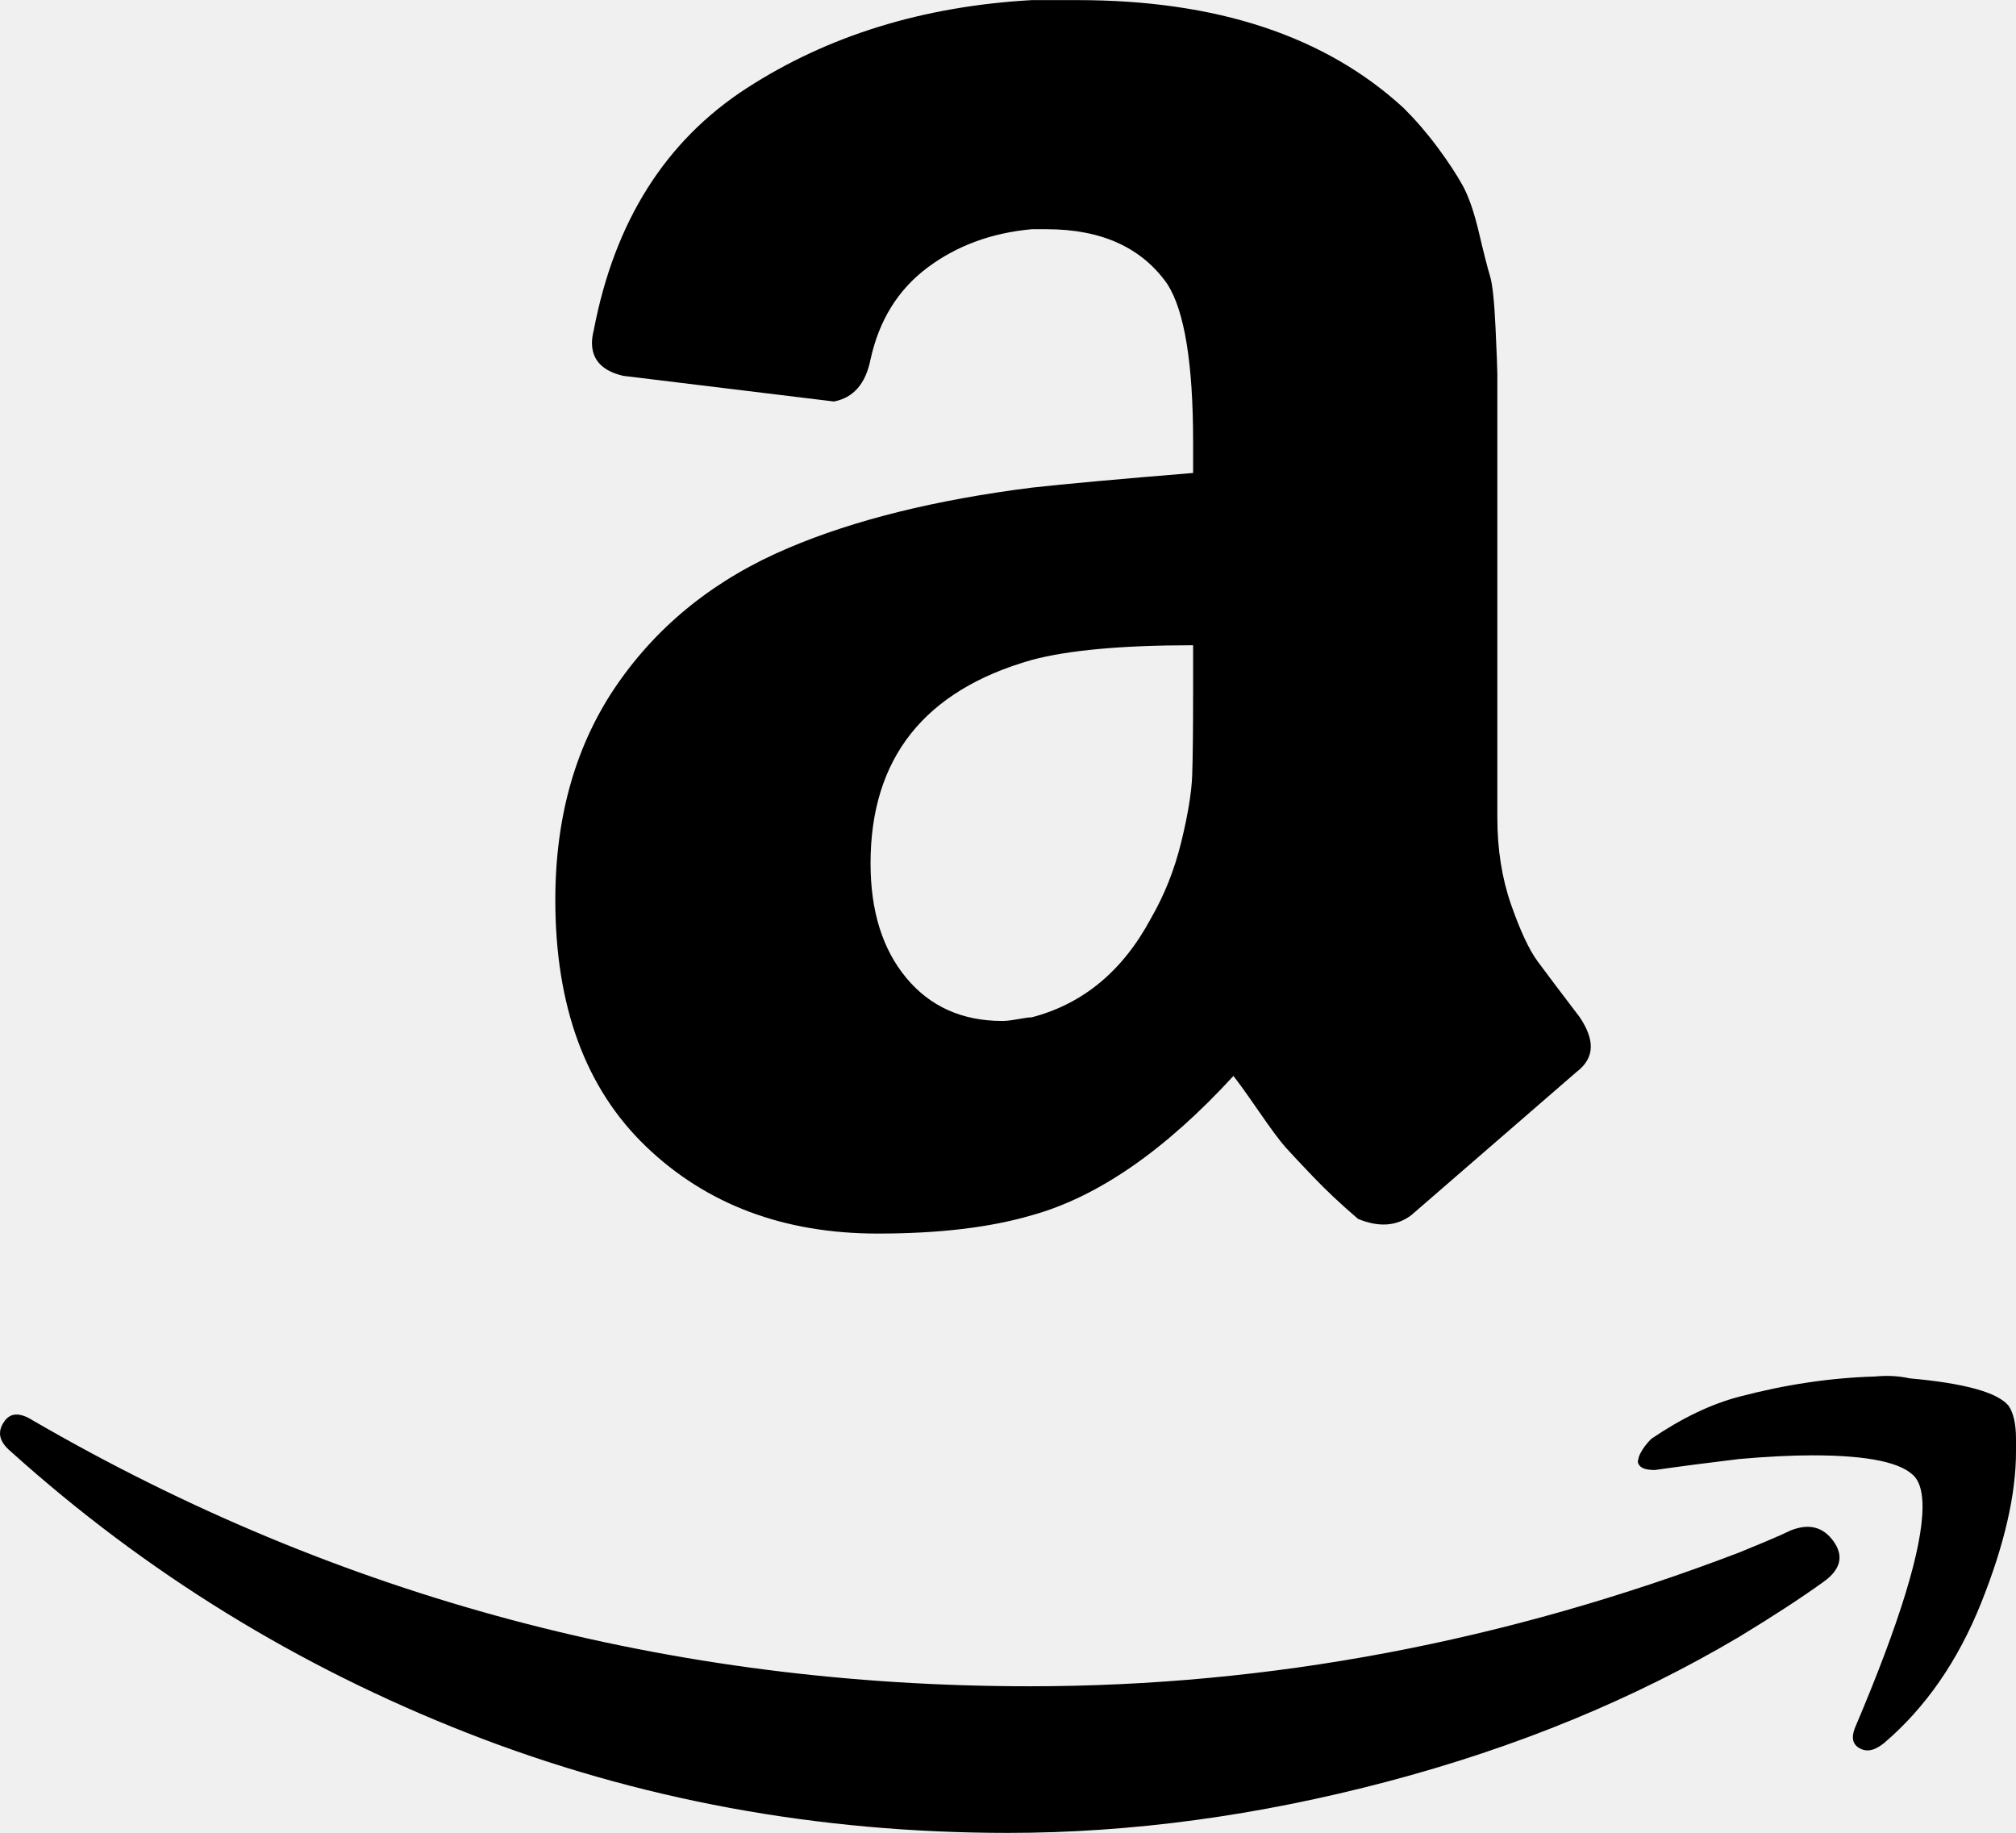
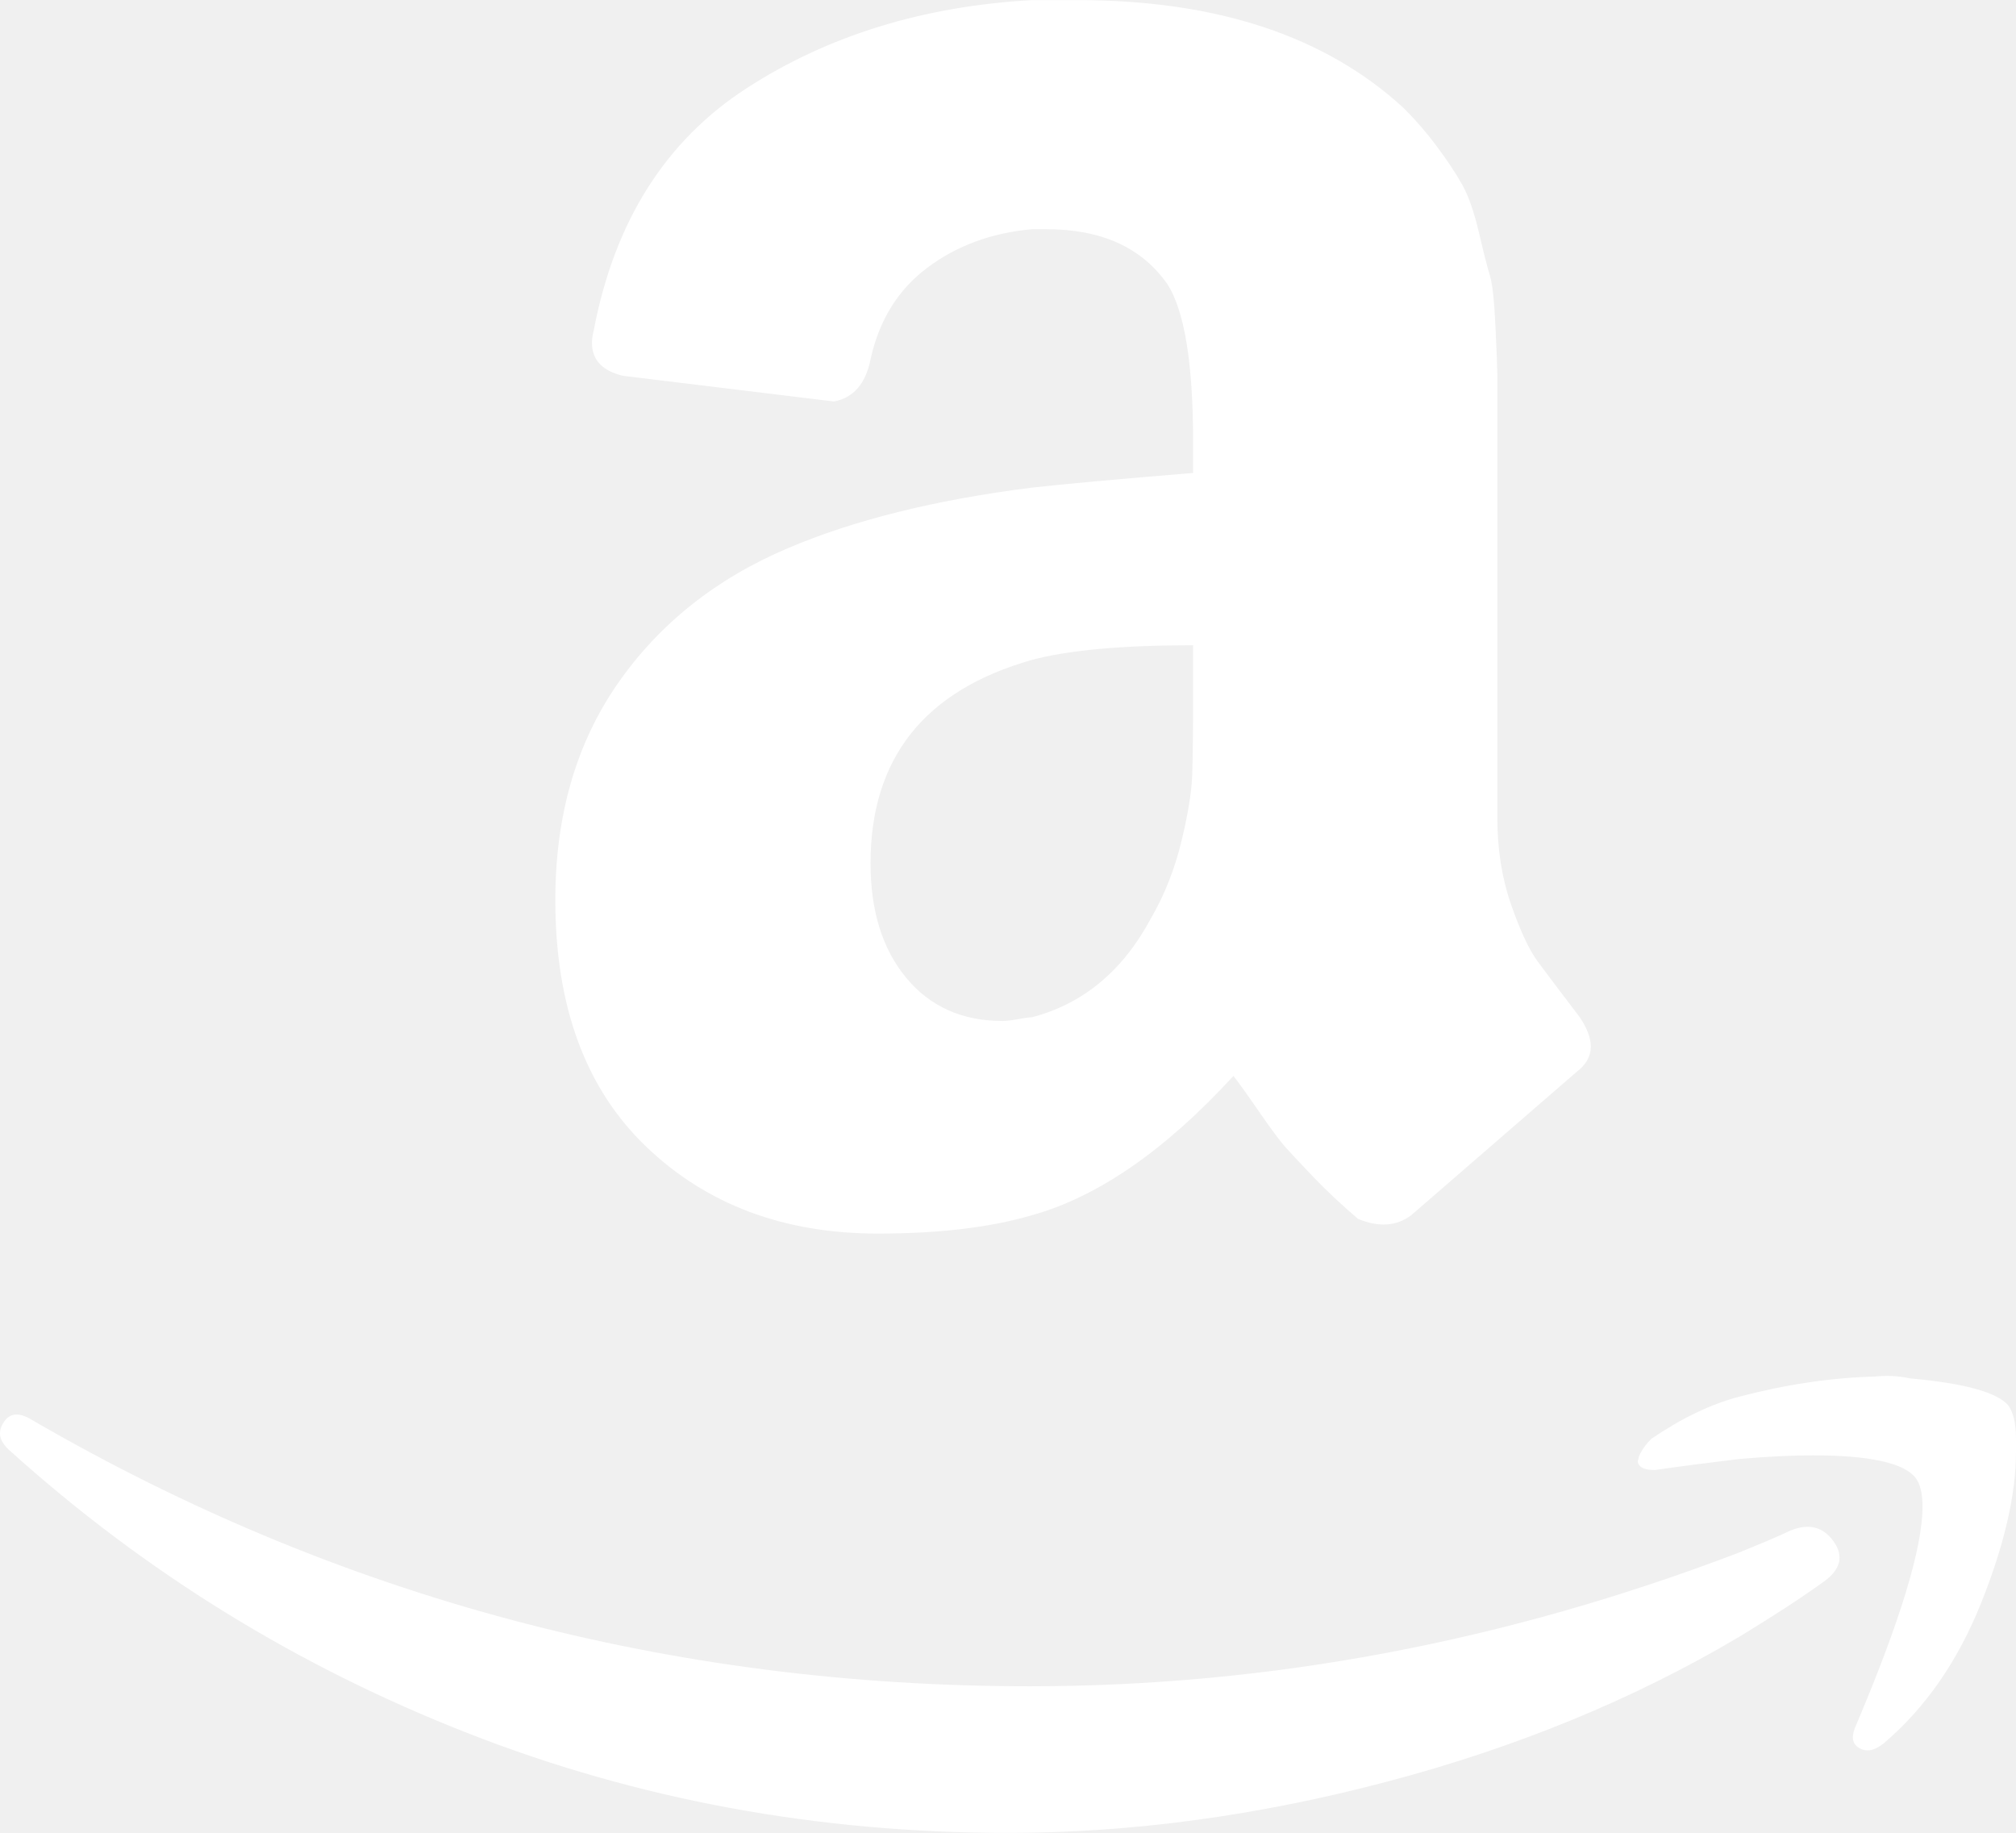
<svg xmlns="http://www.w3.org/2000/svg" width="2500" height="2273" viewBox="0 0 1100 1000">
-   <path d="M2 776c3.333-5.333 8.666-5.667 16-1 166.666 96.667 348 145 544 145 130.666 0 259.666-24.333 387-73 3.333-1.333 8.166-3.333 14.5-6 6.333-2.667 10.833-4.667 13.5-6 10-4 17.833-2 23.5 6 5.666 8 3.833 15.333-5.5 22-12 8.667-27.334 18.667-46 30-57.334 34-121.334 60.333-192 79-70.667 18.667-139.667 28-207 28-104 0-202.334-18.167-295-54.5C162.333 909.167 79.333 858 6 792c-4-3.333-6-6.667-6-10 0-2 .666-4 2-6zm301-285c0-46 11.333-85.333 34-118 22.666-32.667 53.666-57.333 93-74 36-15.333 80.333-26.333 133-33 18-2 47.333-4.667 88-8v-17c0-42.667-4.667-71.333-14-86-14-20-36-30-66-30h-8c-22 2-41 9-57 21s-26.334 28.667-31 50c-2.667 13.333-9.334 21-20 23l-115-14c-11.334-2.667-17-8.667-17-18 0-2 .333-4.333 1-7 11.333-59.333 39.166-103.333 83.5-132C451.833 19.333 503.666 3.333 563 0h25c76 0 135.333 19.667 178 59a190.52 190.52 0 0 1 18.5 21.5c5.666 7.667 10.166 14.5 13.5 20.5 3.333 6 6.333 14.667 9 26 2.666 11.333 4.666 19.167 6 23.5 1.333 4.333 2.333 13.667 3 28 .666 14.333 1 22.833 1 25.5v242c0 17.333 2.5 33.167 7.5 47.5s9.833 24.667 14.5 31c4.666 6.333 12.333 16.5 23 30.5 4 6 6 11.333 6 16 0 5.333-2.667 10-8 14-55.334 48-85.334 74-90 78-8 6-17.667 6.667-29 2-9.334-8-17.5-15.667-24.5-23s-12-12.667-15-16-7.834-9.833-14.5-19.5c-6.667-9.667-11.334-16.167-14-19.5-37.334 40.667-74 66-110 76-22.667 6.667-50.667 10-84 10-51.334 0-93.5-15.833-126.5-47.5S303 549 303 491zm172-20c0 26 6.5 46.833 19.5 62.5S525 557 547 557c2 0 4.833-.333 8.5-1 3.666-.667 6.166-1 7.5-1 28-7.333 49.666-25.333 65-54 7.333-12.667 12.833-26.5 16.5-41.5 3.666-15 5.666-27.167 6-36.5.333-9.333.5-24.667.5-46v-25c-38.667 0-68 2.667-88 8-58.667 16.667-88 53.667-88 111zm420 322c1.333-2.667 3.333-5.333 6-8 16.666-11.333 32.666-19 48-23 25.333-6.667 50-10.333 74-11 6.666-.667 13-.333 19 1 30 2.667 48 7.667 54 15 2.666 4 4 10 4 18v7c0 23.333-6.334 50.833-19 82.5-12.667 31.667-30.334 57.167-53 76.5-3.334 2.667-6.334 4-9 4-1.334 0-2.667-.333-4-1-4-2-5-5.667-3-11 24.666-58 37-98.333 37-121 0-7.333-1.334-12.667-4-16-6.667-8-25.334-12-56-12-11.334 0-24.667.667-40 2-16.667 2-32 4-46 6-4 0-6.667-.667-8-2-1.334-1.333-1.667-2.667-1-4 0-.667.333-1.667 1-3z" />
+   <path style="fill:#ffffff;" d="M2 776c3.333-5.333 8.666-5.667 16-1 166.666 96.667 348 145 544 145 130.666 0 259.666-24.333 387-73 3.333-1.333 8.166-3.333 14.5-6 6.333-2.667 10.833-4.667 13.5-6 10-4 17.833-2 23.5 6 5.666 8 3.833 15.333-5.5 22-12 8.667-27.334 18.667-46 30-57.334 34-121.334 60.333-192 79-70.667 18.667-139.667 28-207 28-104 0-202.334-18.167-295-54.5C162.333 909.167 79.333 858 6 792c-4-3.333-6-6.667-6-10 0-2 .666-4 2-6zm301-285c0-46 11.333-85.333 34-118 22.666-32.667 53.666-57.333 93-74 36-15.333 80.333-26.333 133-33 18-2 47.333-4.667 88-8v-17c0-42.667-4.667-71.333-14-86-14-20-36-30-66-30h-8c-22 2-41 9-57 21s-26.334 28.667-31 50c-2.667 13.333-9.334 21-20 23l-115-14c-11.334-2.667-17-8.667-17-18 0-2 .333-4.333 1-7 11.333-59.333 39.166-103.333 83.5-132C451.833 19.333 503.666 3.333 563 0h25c76 0 135.333 19.667 178 59a190.52 190.52 0 0 1 18.5 21.5c5.666 7.667 10.166 14.5 13.5 20.5 3.333 6 6.333 14.667 9 26 2.666 11.333 4.666 19.167 6 23.5 1.333 4.333 2.333 13.667 3 28 .666 14.333 1 22.833 1 25.5v242c0 17.333 2.5 33.167 7.5 47.5s9.833 24.667 14.5 31c4.666 6.333 12.333 16.5 23 30.5 4 6 6 11.333 6 16 0 5.333-2.667 10-8 14-55.334 48-85.334 74-90 78-8 6-17.667 6.667-29 2-9.334-8-17.5-15.667-24.5-23s-12-12.667-15-16-7.834-9.833-14.5-19.5c-6.667-9.667-11.334-16.167-14-19.5-37.334 40.667-74 66-110 76-22.667 6.667-50.667 10-84 10-51.334 0-93.5-15.833-126.5-47.5S303 549 303 491zm172-20c0 26 6.5 46.833 19.5 62.5S525 557 547 557c2 0 4.833-.333 8.5-1 3.666-.667 6.166-1 7.5-1 28-7.333 49.666-25.333 65-54 7.333-12.667 12.833-26.5 16.5-41.5 3.666-15 5.666-27.167 6-36.5.333-9.333.5-24.667.5-46v-25c-38.667 0-68 2.667-88 8-58.667 16.667-88 53.667-88 111zm420 322c1.333-2.667 3.333-5.333 6-8 16.666-11.333 32.666-19 48-23 25.333-6.667 50-10.333 74-11 6.666-.667 13-.333 19 1 30 2.667 48 7.667 54 15 2.666 4 4 10 4 18v7c0 23.333-6.334 50.833-19 82.5-12.667 31.667-30.334 57.167-53 76.5-3.334 2.667-6.334 4-9 4-1.334 0-2.667-.333-4-1-4-2-5-5.667-3-11 24.666-58 37-98.333 37-121 0-7.333-1.334-12.667-4-16-6.667-8-25.334-12-56-12-11.334 0-24.667.667-40 2-16.667 2-32 4-46 6-4 0-6.667-.667-8-2-1.334-1.333-1.667-2.667-1-4 0-.667.333-1.667 1-3z" />
</svg>
